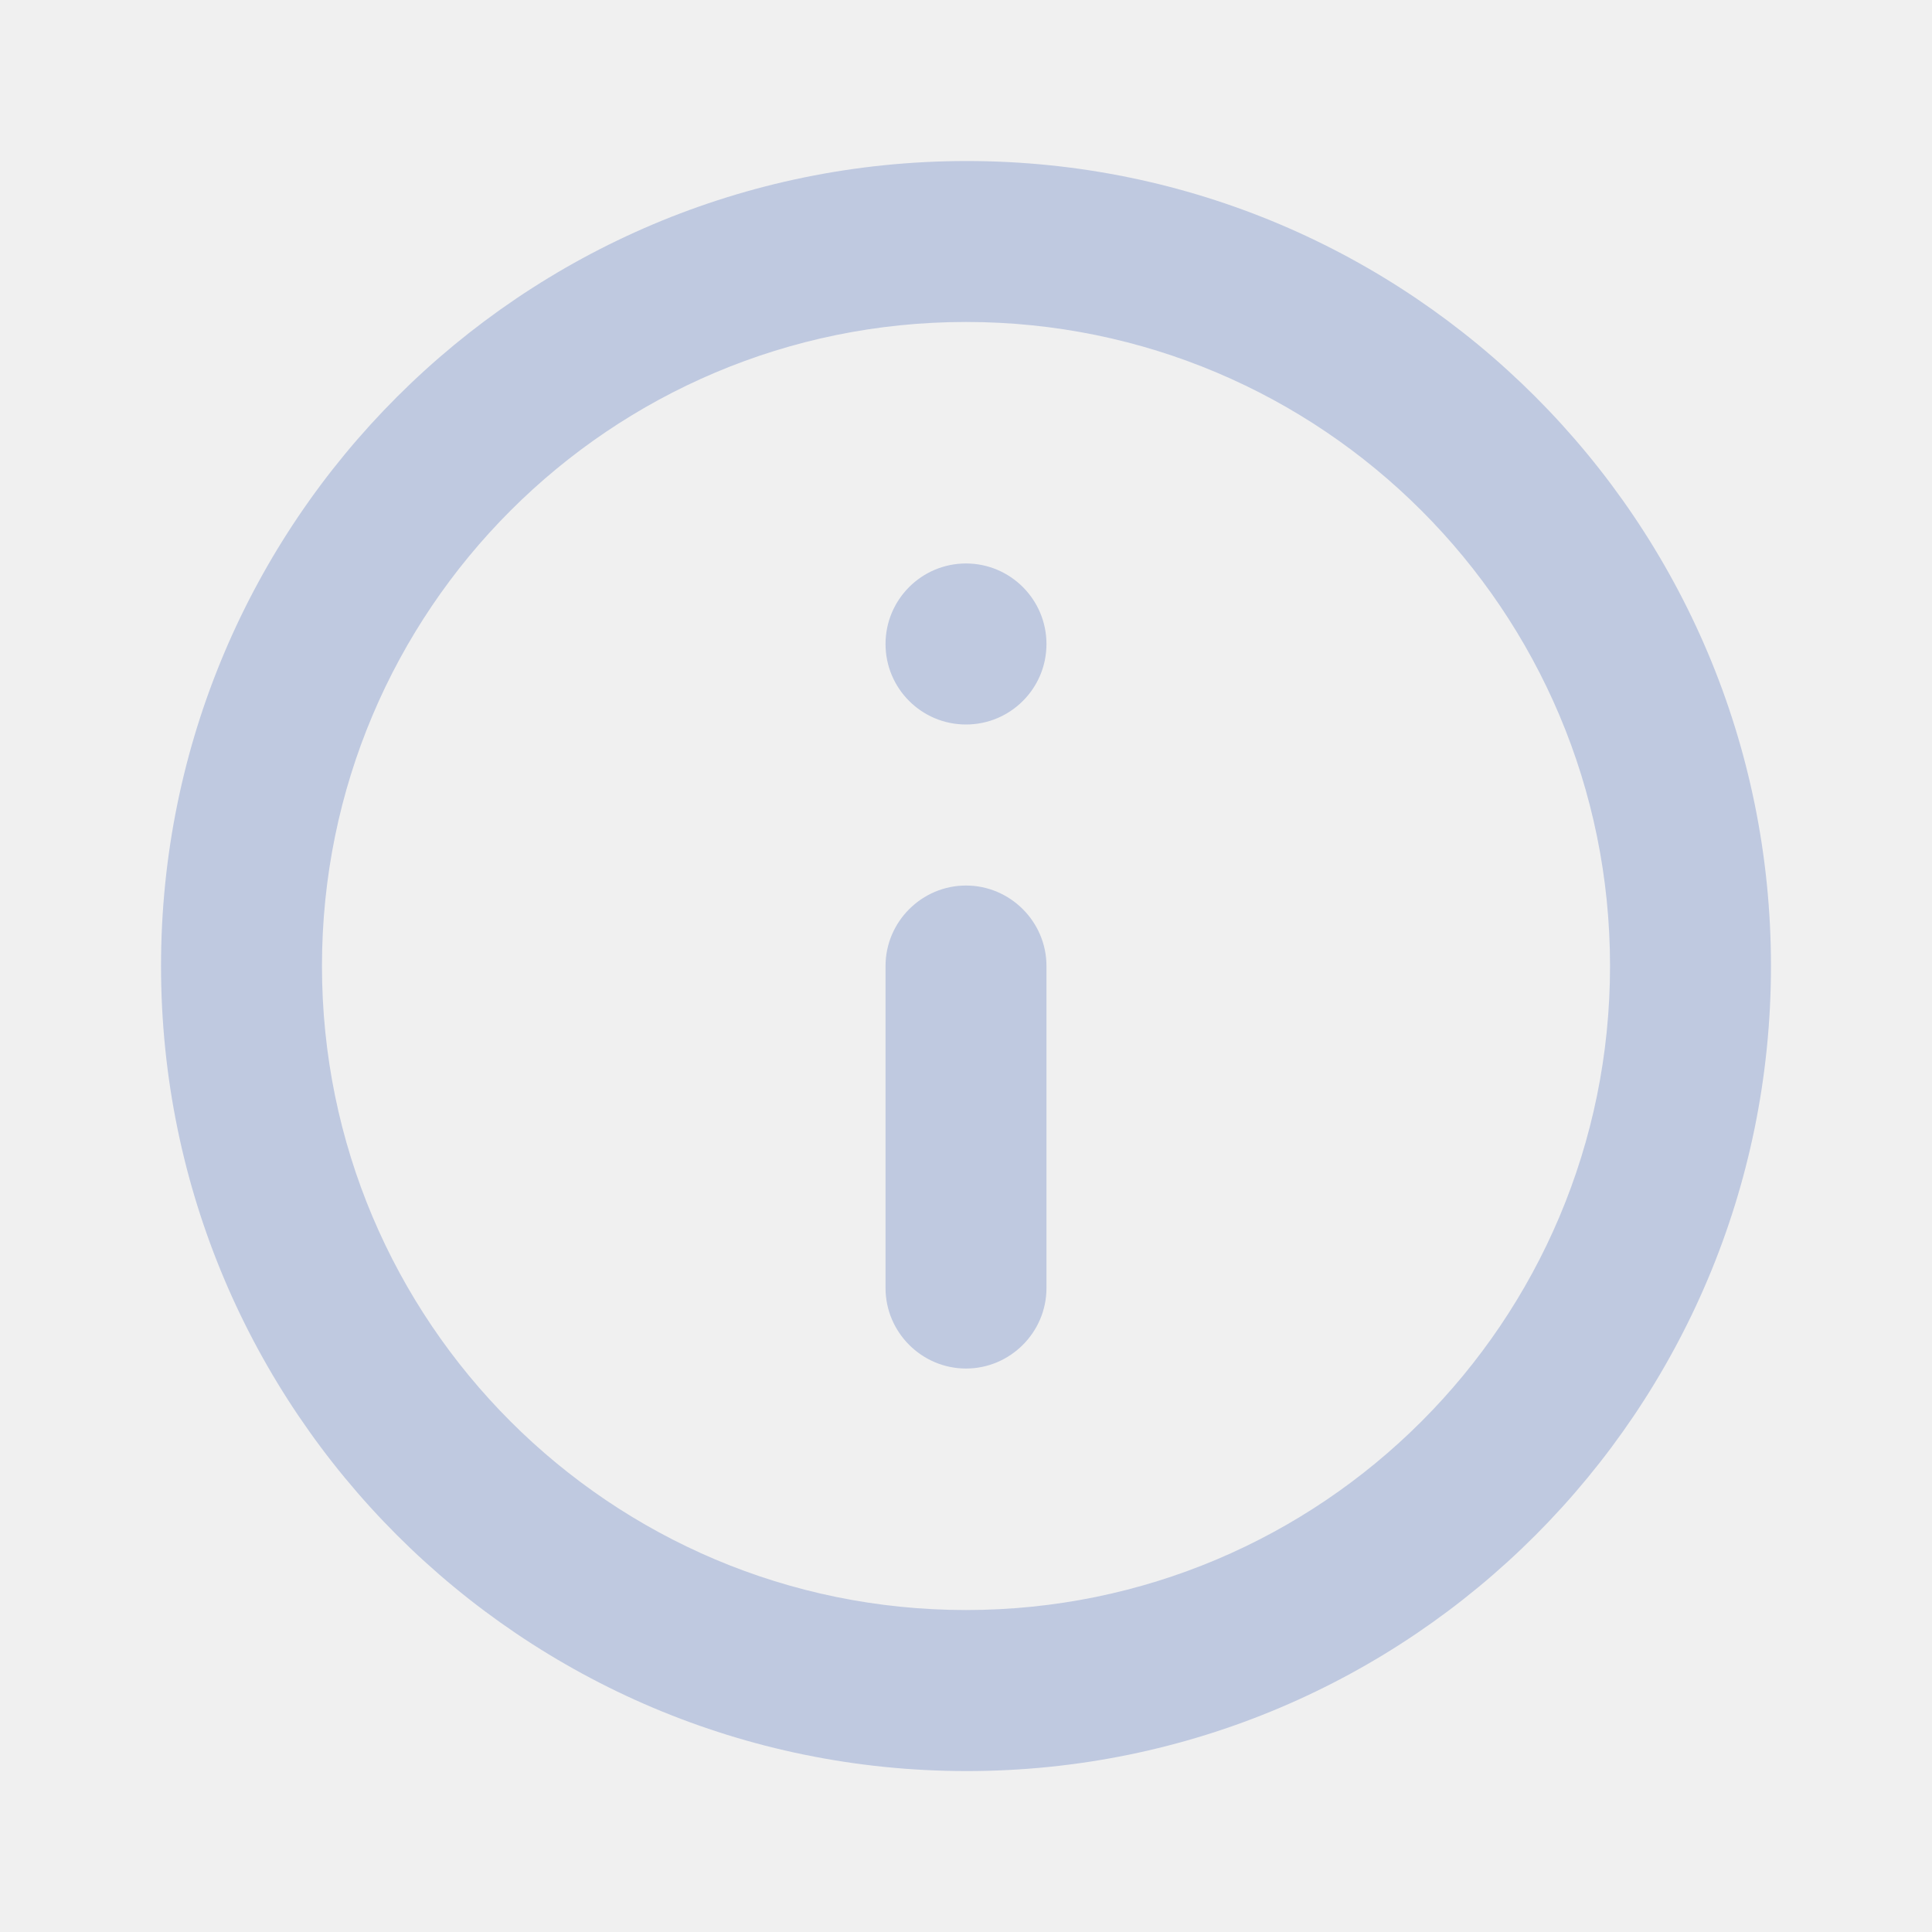
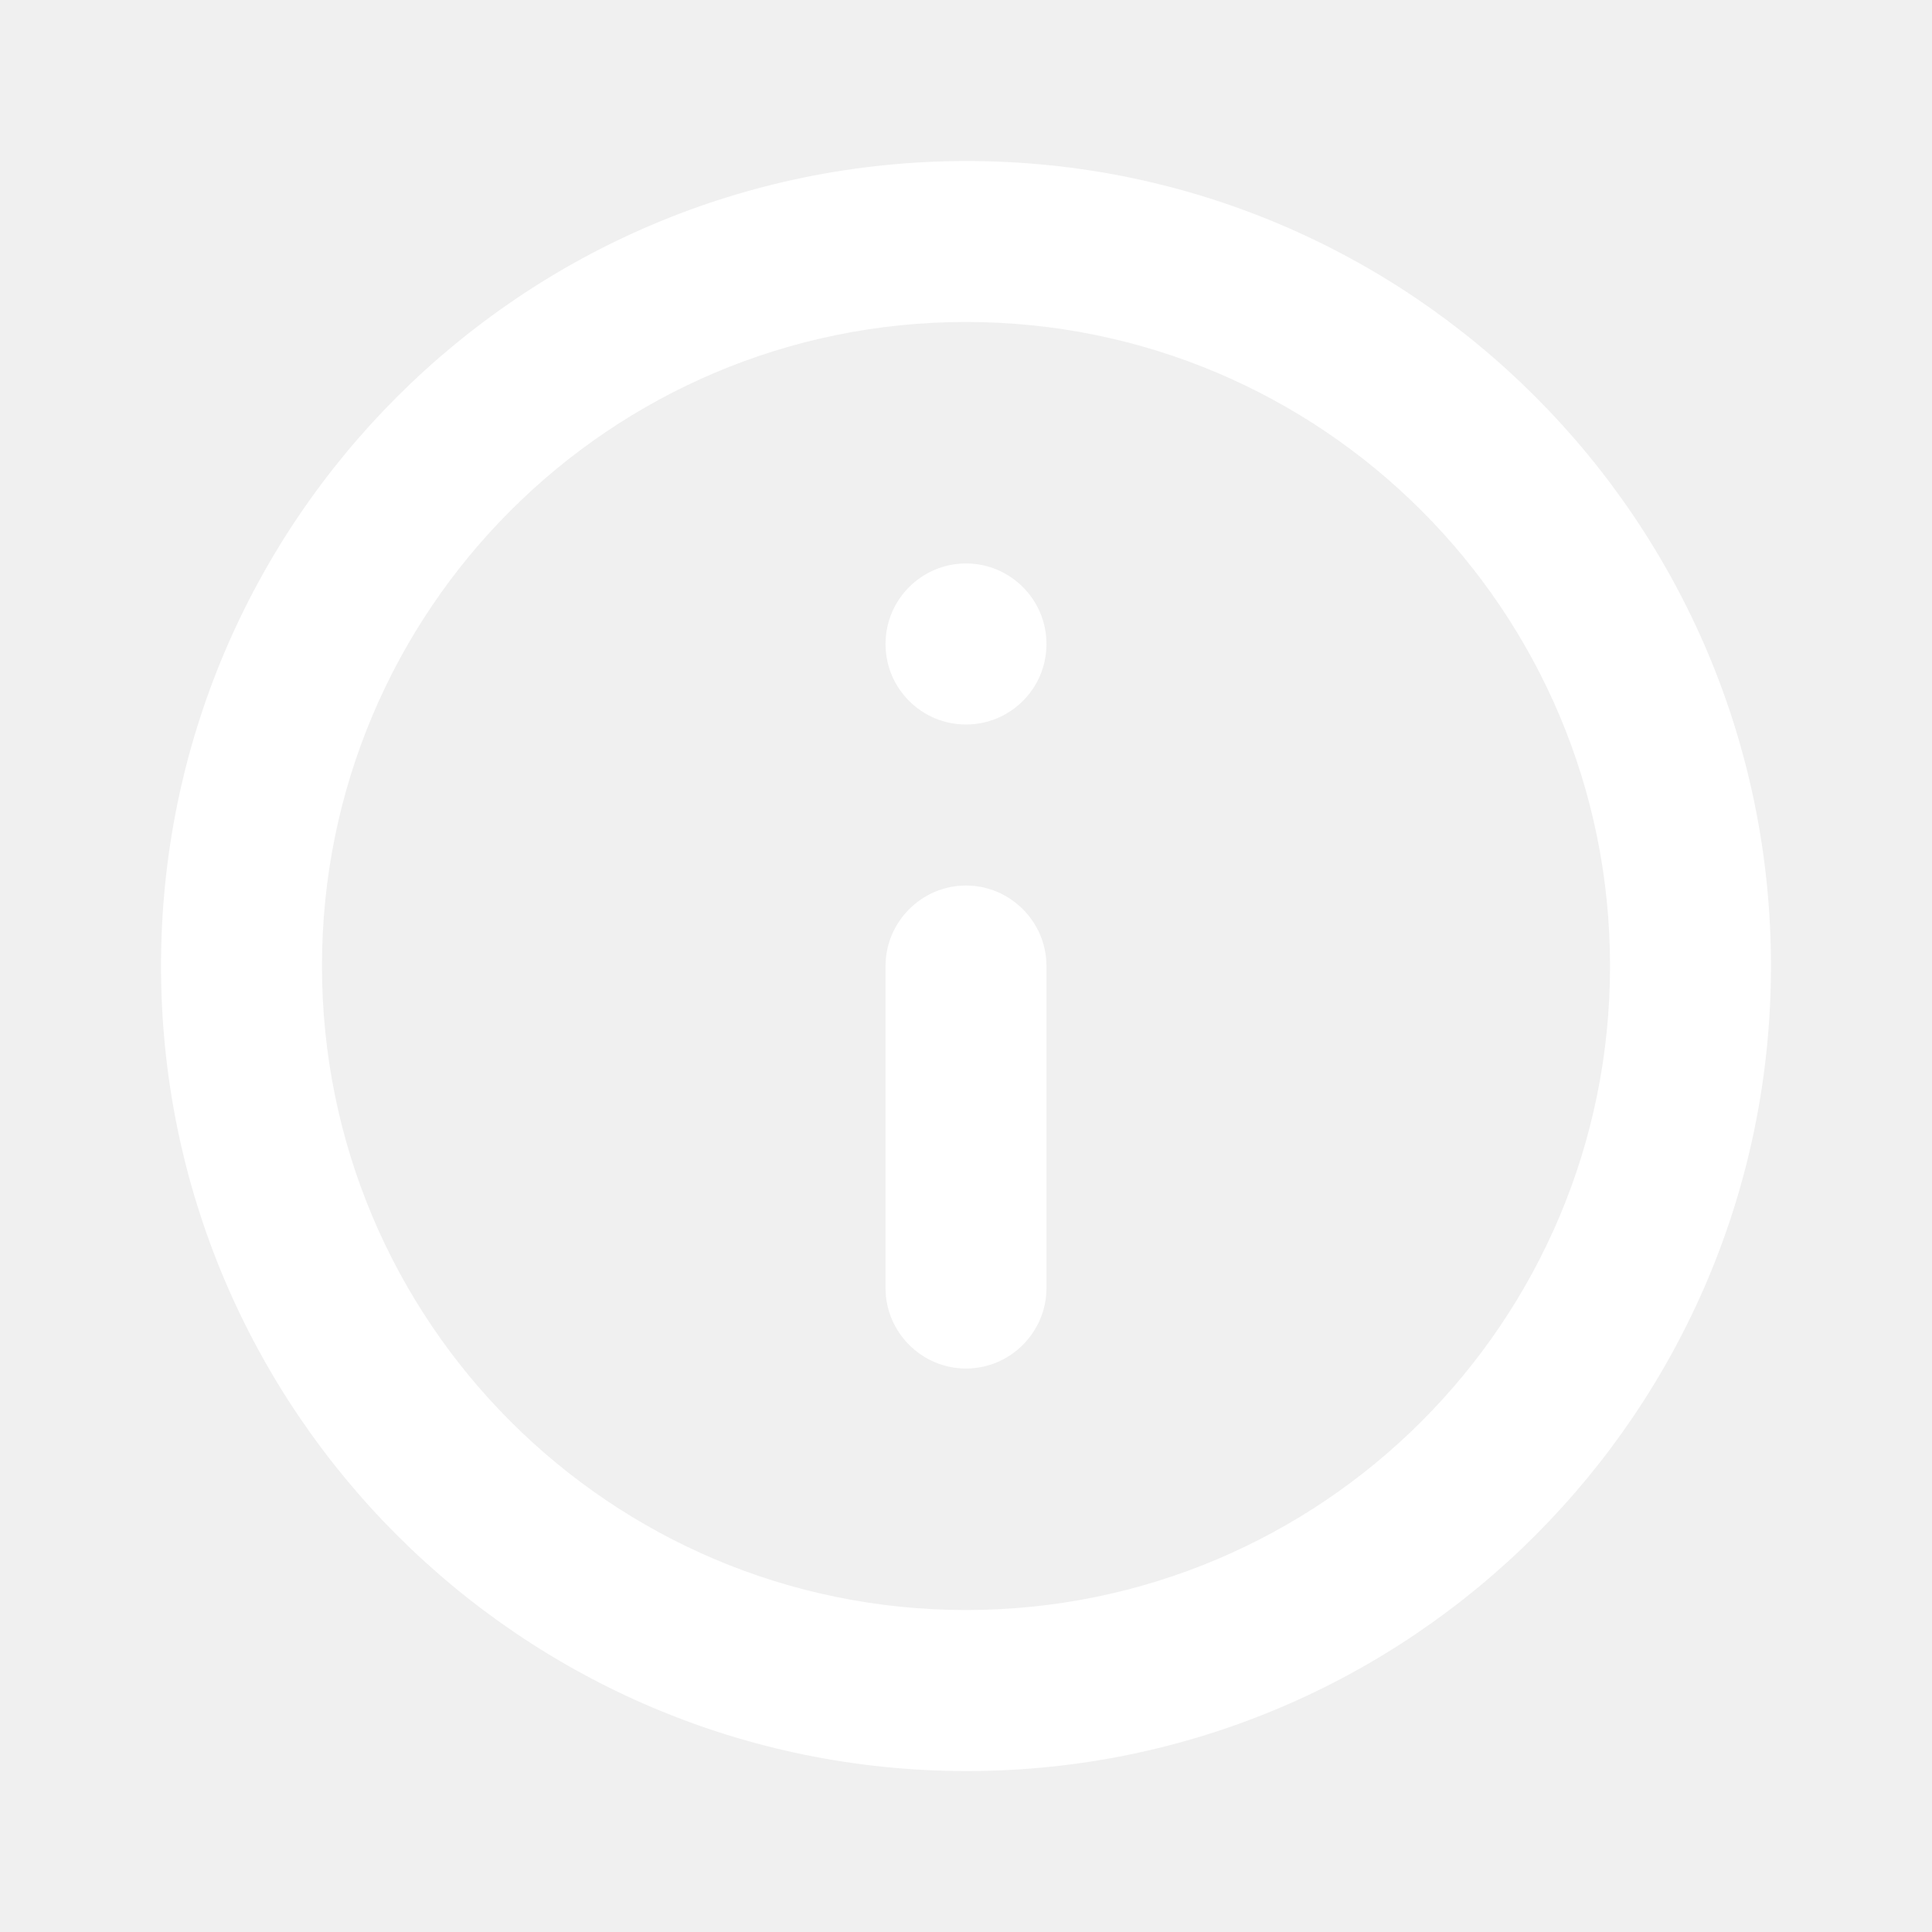
- <svg xmlns="http://www.w3.org/2000/svg" width="20" height="20" viewBox="0 0 20 20" fill="none">
-   <path d="M10 14.167C9.542 14.167 9.167 13.792 9.167 13.334L9.167 10C9.167 9.542 9.542 9.167 10 9.167C10.458 9.167 10.833 9.542 10.833 10L10.833 13.334C10.833 13.792 10.458 14.167 10 14.167ZM10.008 18.334C14.608 18.334 18.333 14.6 18.333 10C18.333 5.4 14.608 1.667 10.008 1.667C5.4 1.667 1.667 5.4 1.667 10C1.667 14.6 5.4 18.334 10.008 18.334ZM10 3.333C13.683 3.333 16.667 6.317 16.667 10C16.667 13.684 13.683 16.667 10 16.667C6.317 16.667 3.333 13.684 3.333 10C3.333 6.317 6.317 3.333 10 3.333ZM9.167 6.667C9.167 6.207 9.54 5.833 10 5.833C10.46 5.833 10.833 6.207 10.833 6.667C10.833 7.127 10.46 7.5 10 7.5C9.54 7.5 9.167 7.127 9.167 6.667Z" fill="#BFC9E0" />
+ <svg xmlns="http://www.w3.org/2000/svg" width="20" height="20" viewBox="0 0 20 20" fill="#fff">
+   <path d="M10 14.167C9.542 14.167 9.167 13.792 9.167 13.334L9.167 10C9.167 9.542 9.542 9.167 10 9.167C10.458 9.167 10.833 9.542 10.833 10L10.833 13.334C10.833 13.792 10.458 14.167 10 14.167ZM10.008 18.334C14.608 18.334 18.333 14.6 18.333 10C18.333 5.4 14.608 1.667 10.008 1.667C5.4 1.667 1.667 5.4 1.667 10C1.667 14.6 5.4 18.334 10.008 18.334ZM10 3.333C13.683 3.333 16.667 6.317 16.667 10C16.667 13.684 13.683 16.667 10 16.667C6.317 16.667 3.333 13.684 3.333 10C3.333 6.317 6.317 3.333 10 3.333ZM9.167 6.667C9.167 6.207 9.54 5.833 10 5.833C10.46 5.833 10.833 6.207 10.833 6.667C10.833 7.127 10.46 7.5 10 7.5C9.54 7.5 9.167 7.127 9.167 6.667Z" fill="#fff" />
</svg>
